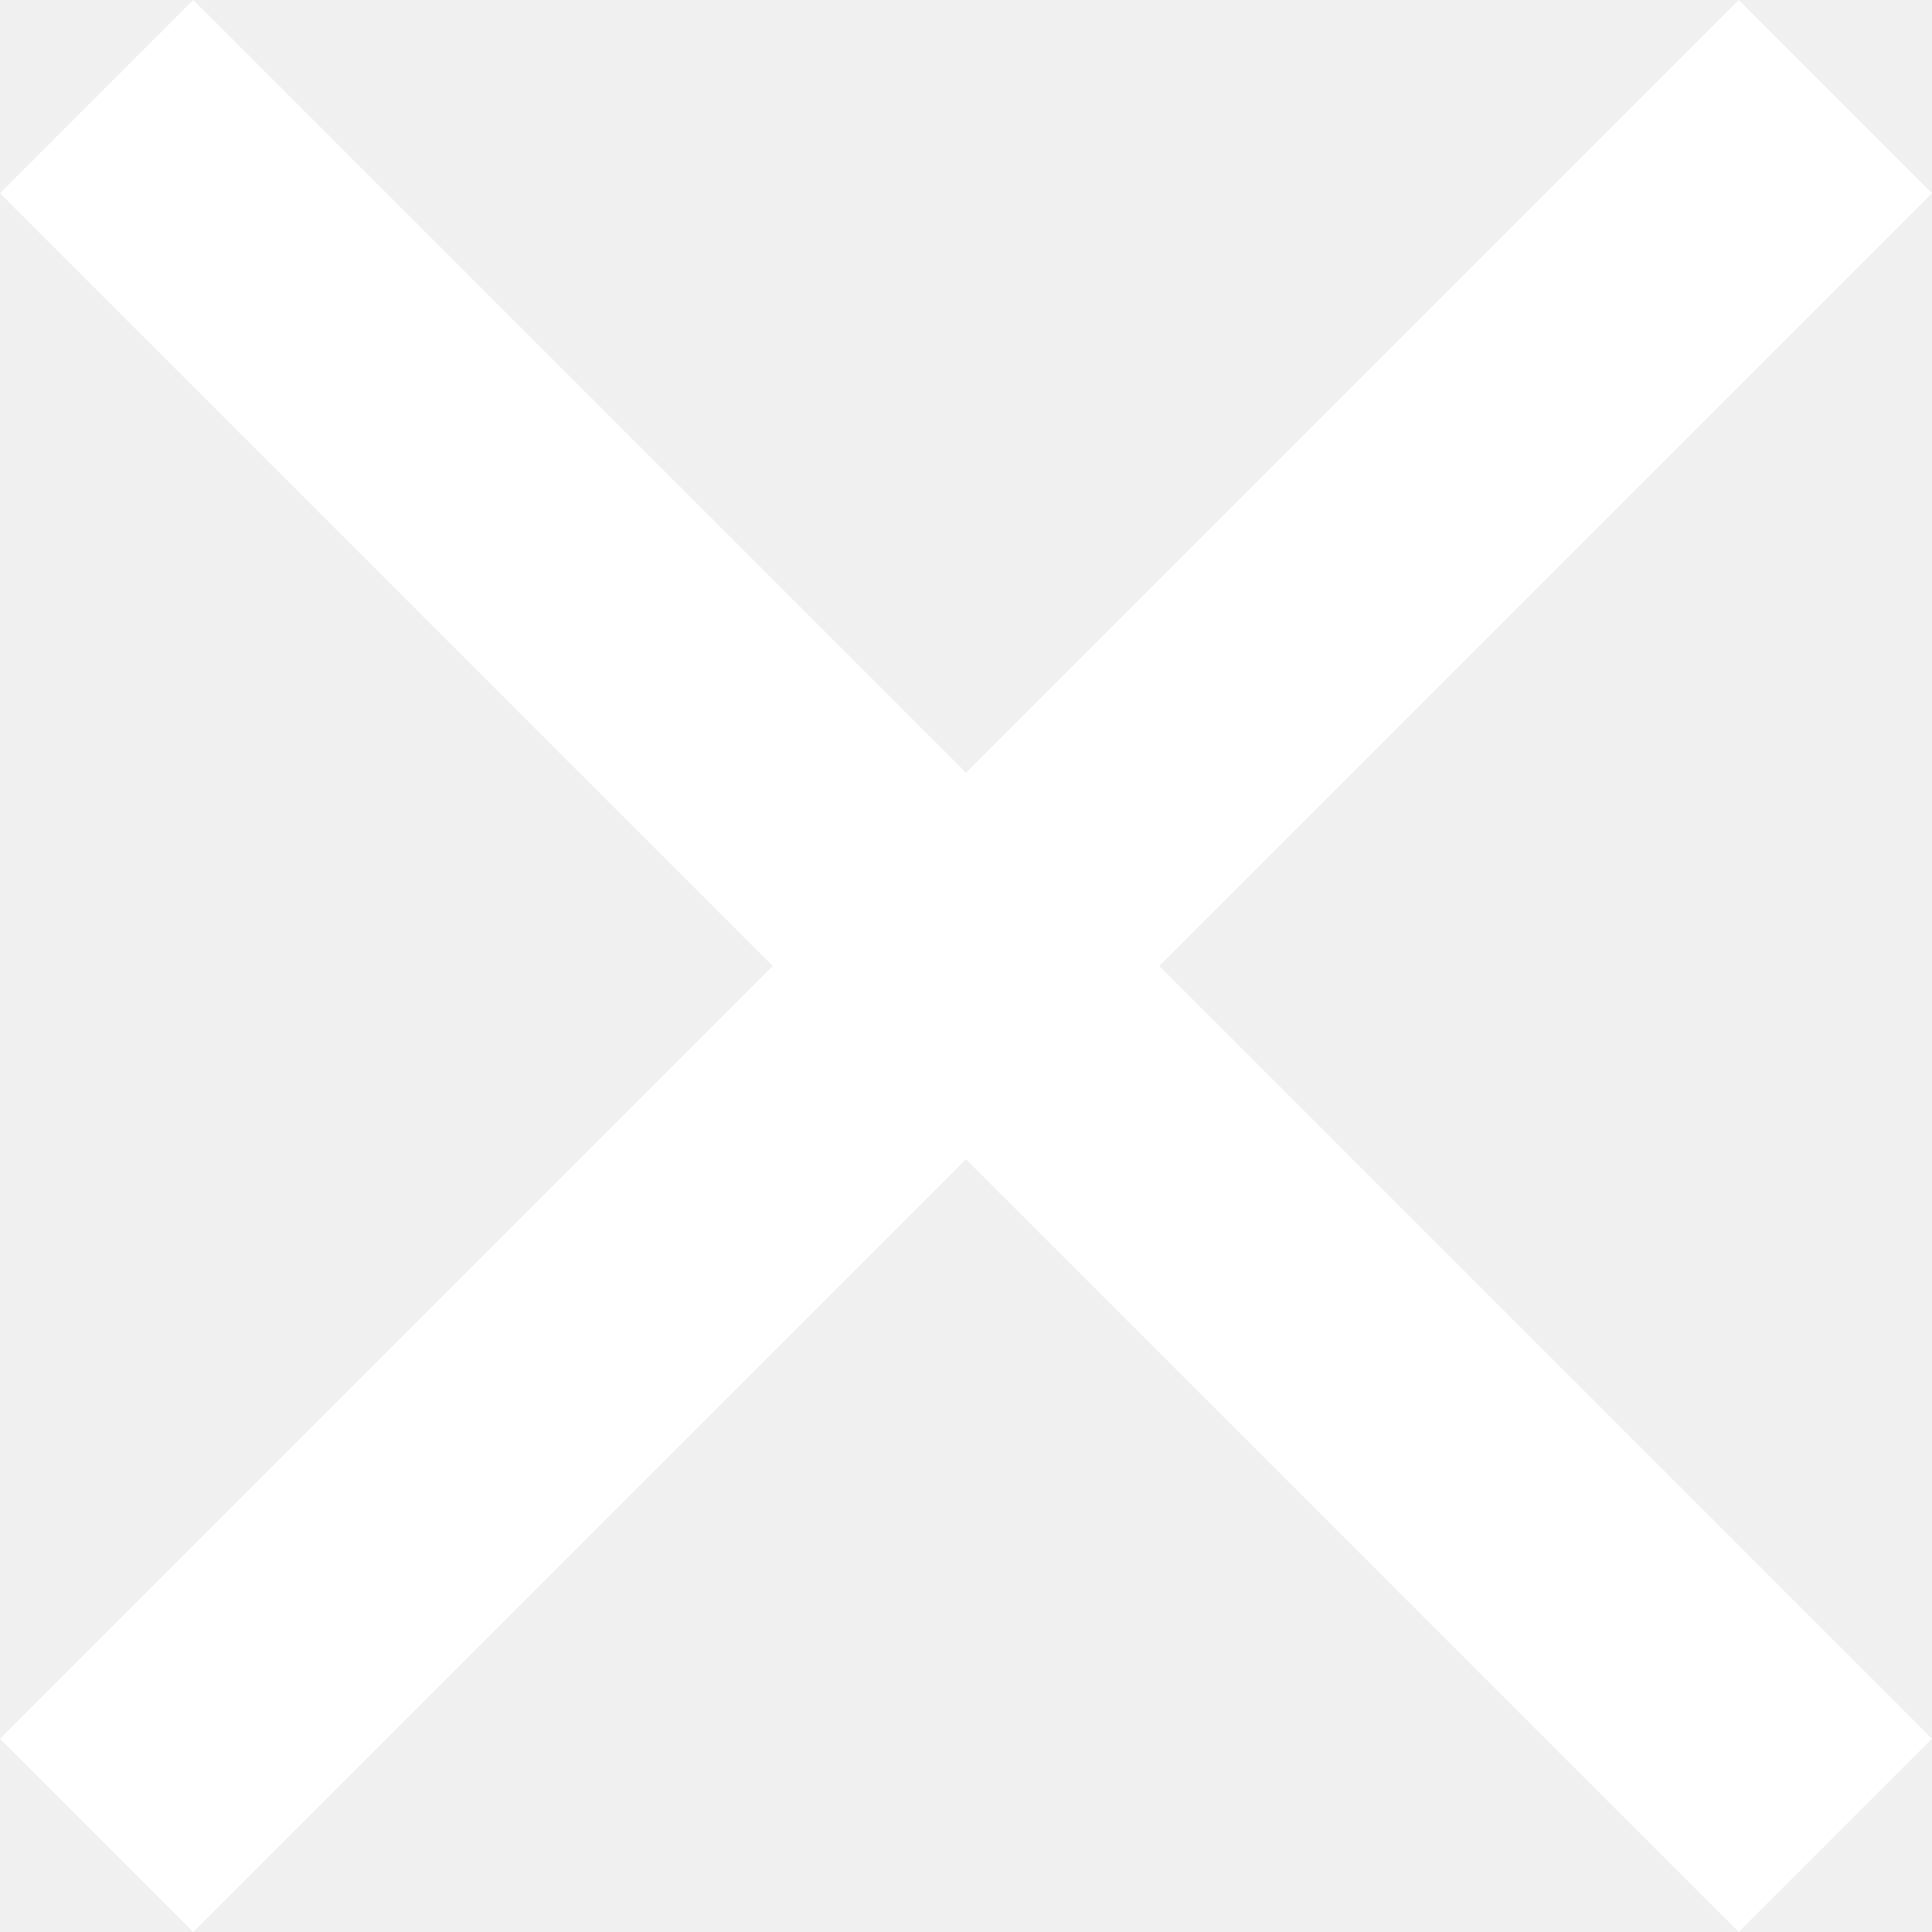
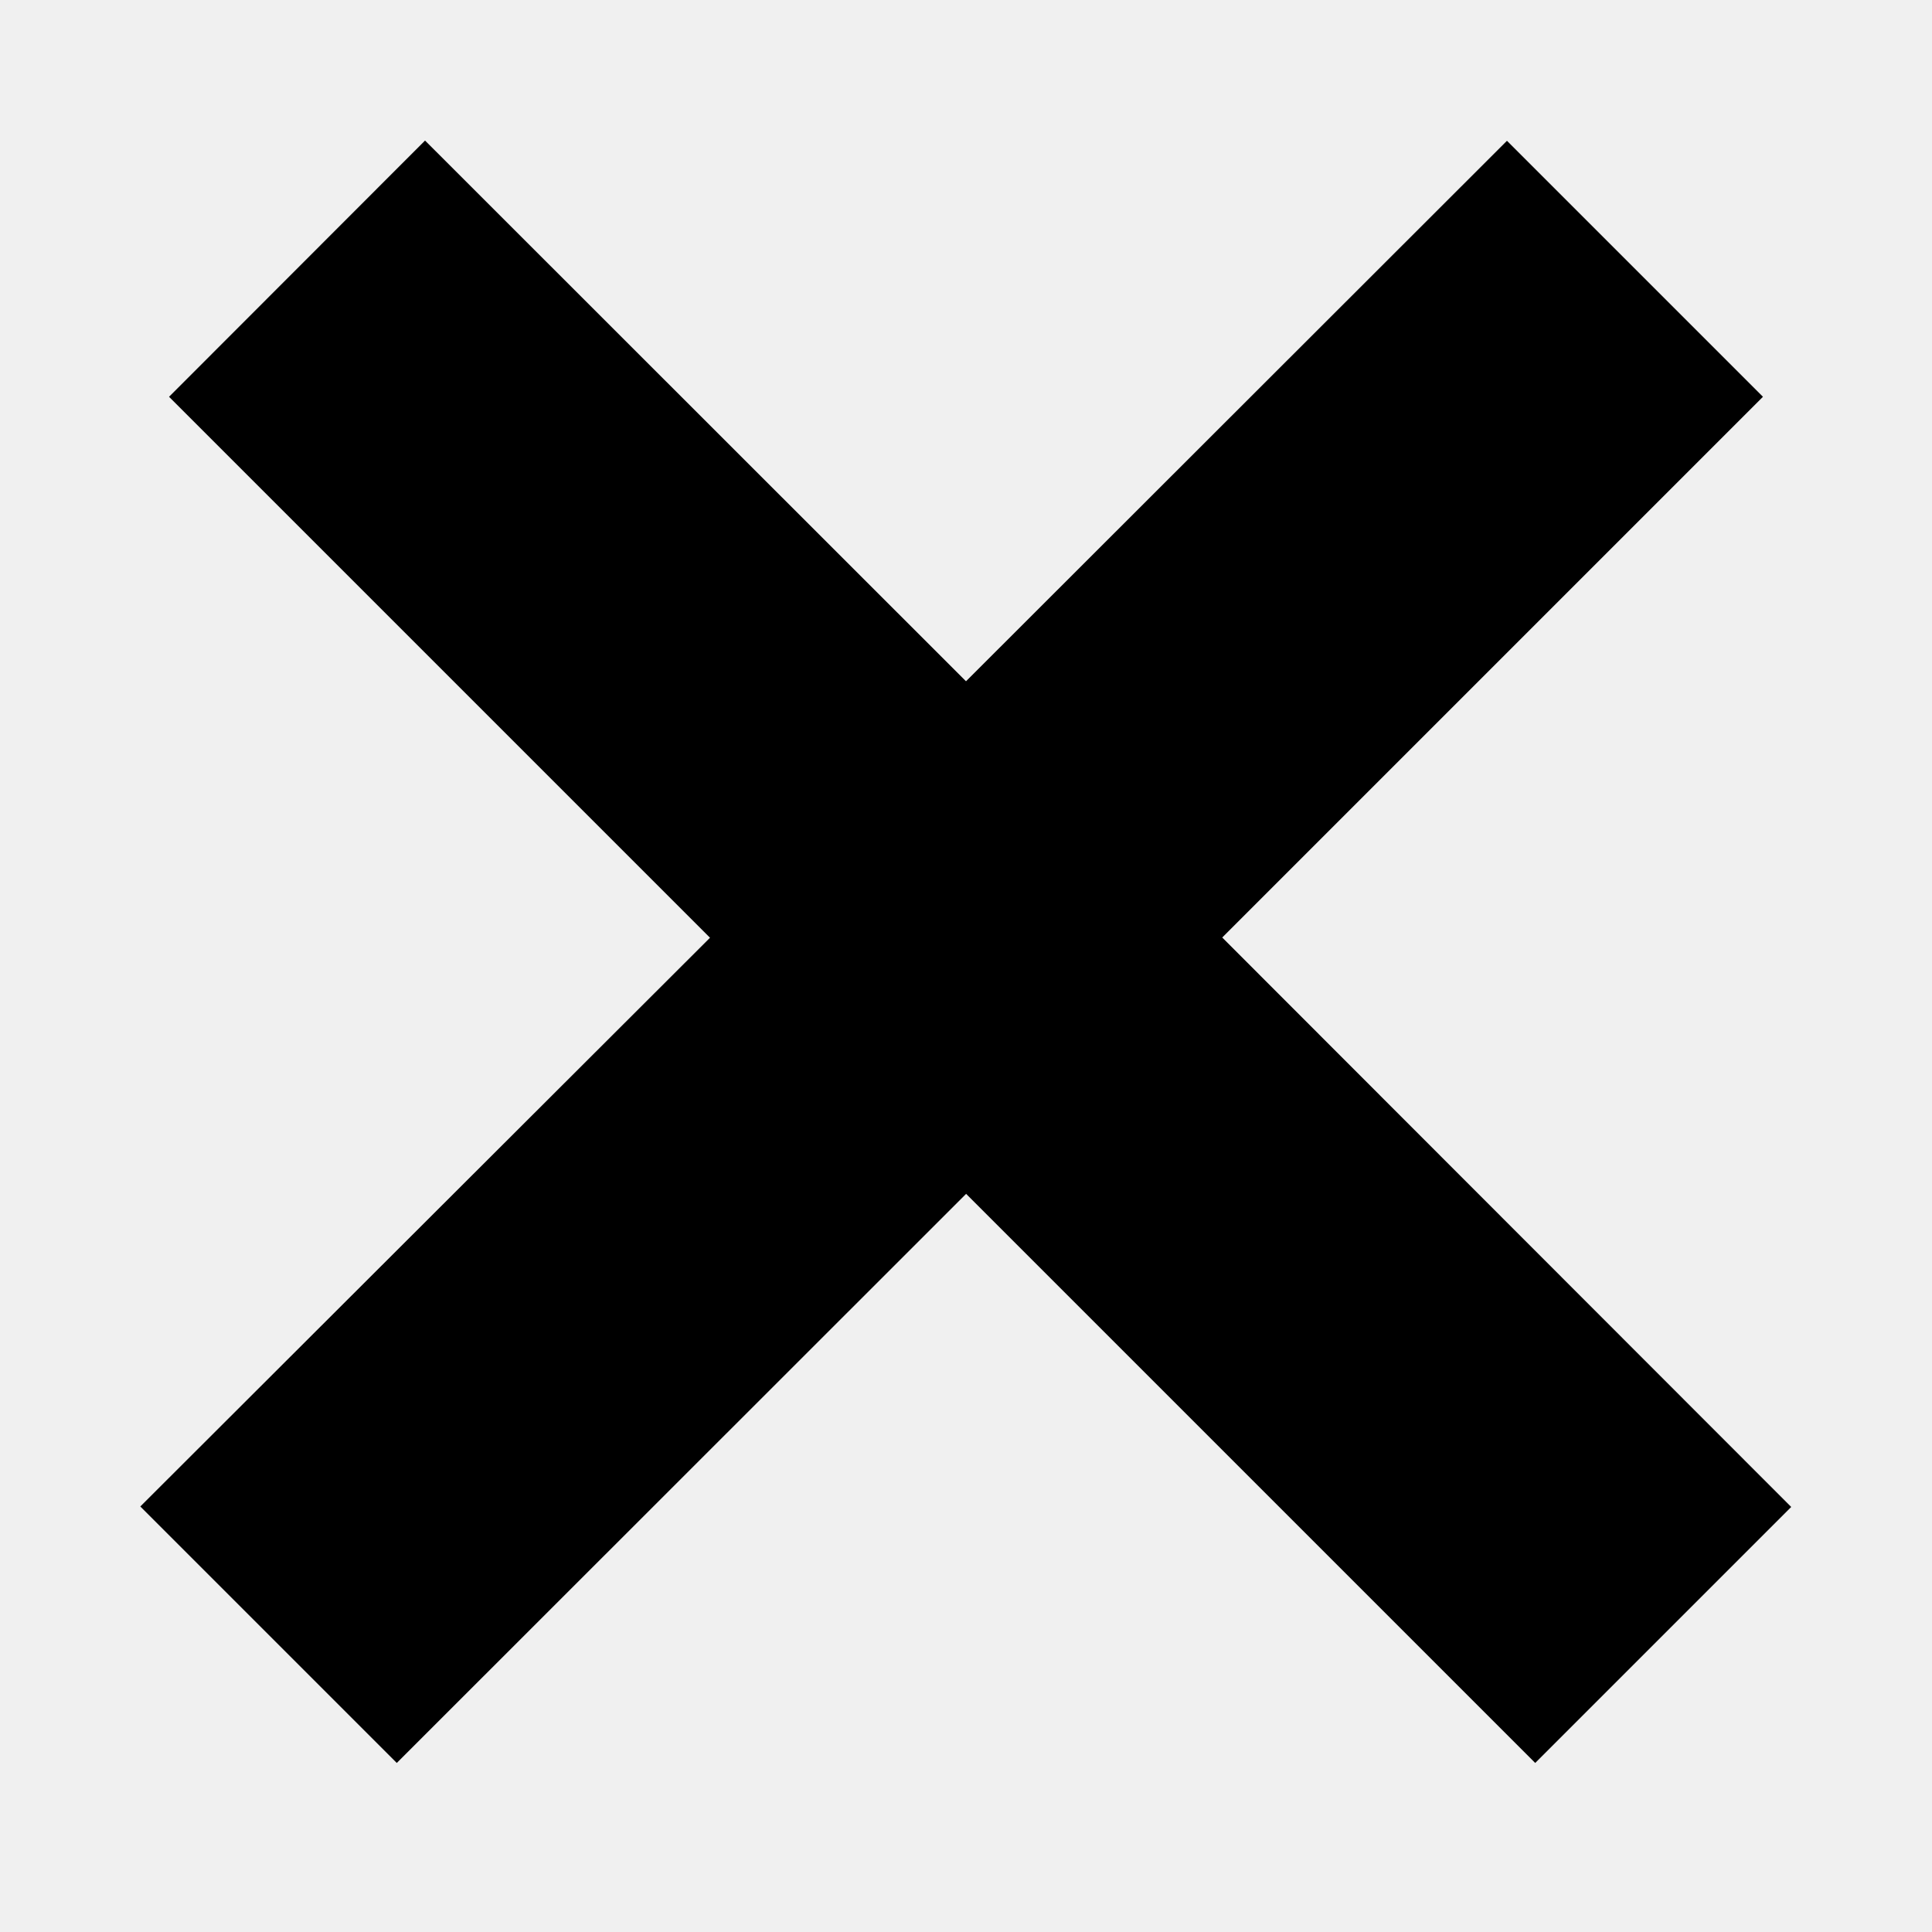
- <svg xmlns="http://www.w3.org/2000/svg" width="32" height="32" viewBox="0 0 32 32" fill="none">
-   <path d="M32 28.8L19.2 16L32 3.2L28.8 0L16 12.8L3.2 0L0 3.2L12.8 16L0 28.8L3.2 32L16 19.2L28.8 32L32 28.8Z" fill="white" />
+ <svg xmlns="http://www.w3.org/2000/svg" width="8" height="8" fill="none">
+   <path fill-rule="evenodd" clip-rule="evenodd" d="M4 4.943 6.357 7.3l1.06-1.06-2.356-2.358L7.3 1.643 6.24.583 4 2.821 1.76.582.7 1.643l2.24 2.24L.581 6.238 1.643 7.3 4 4.944Z" fill="#000" />
</svg>
